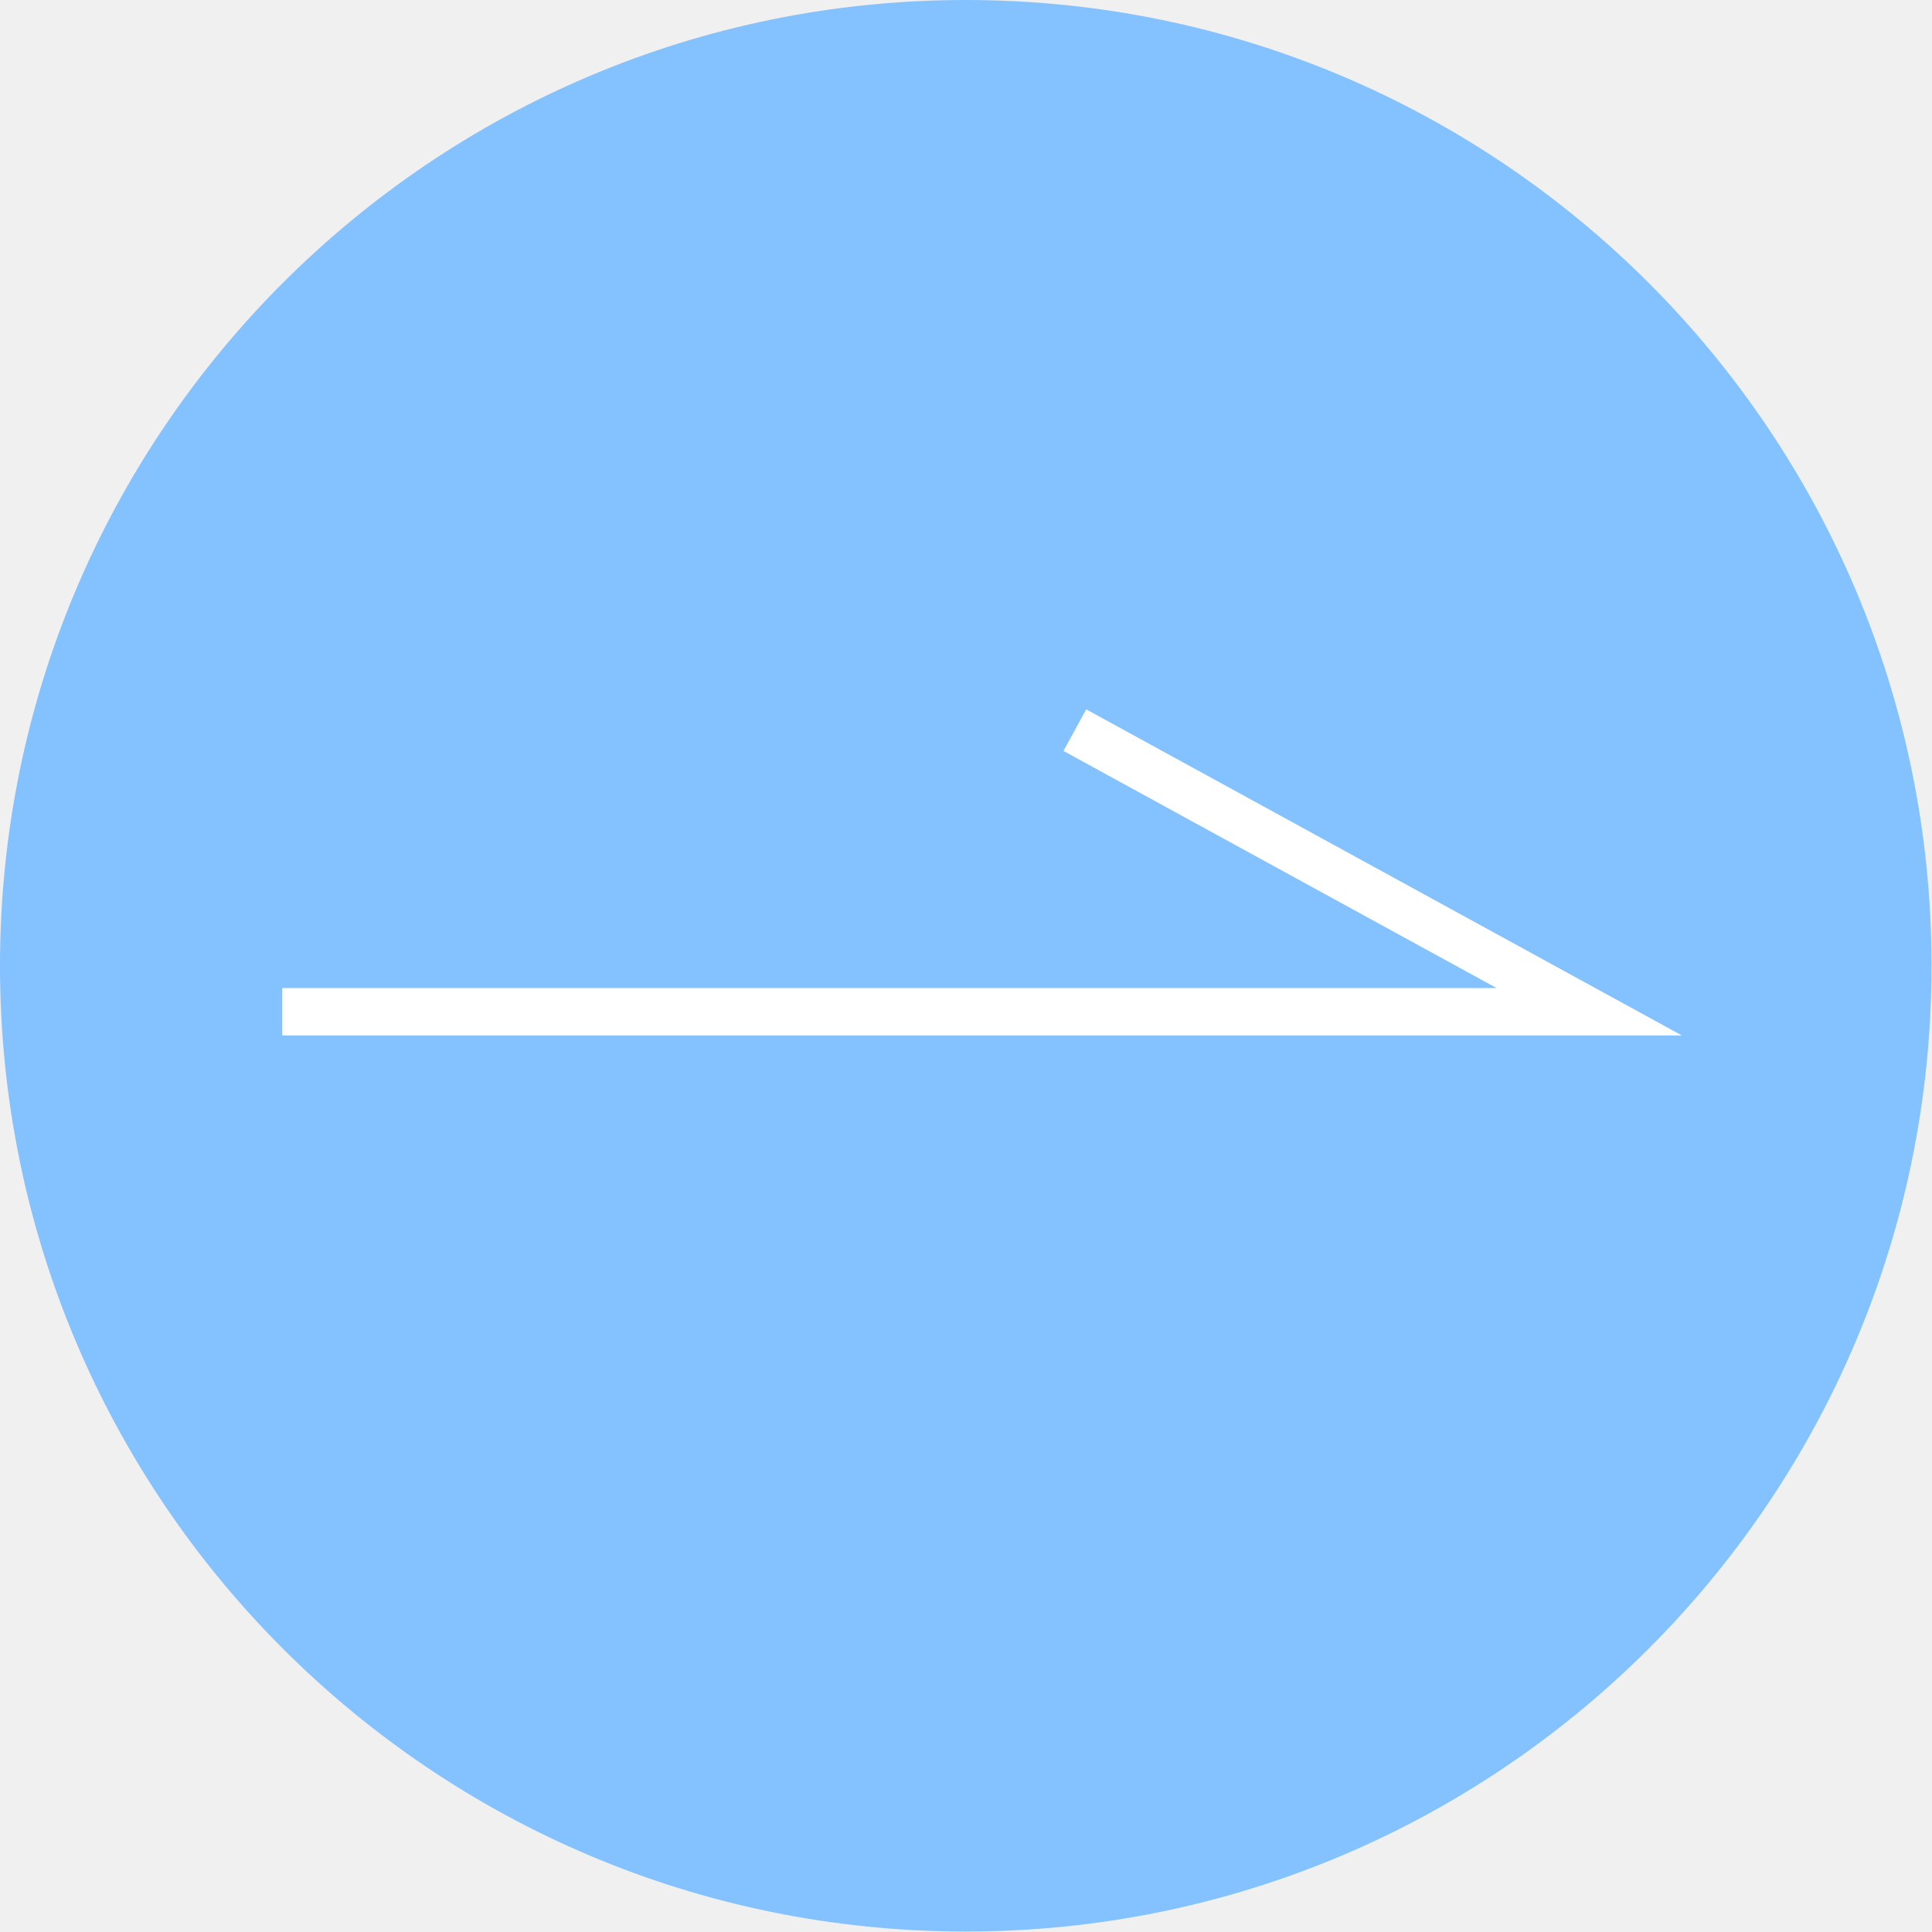
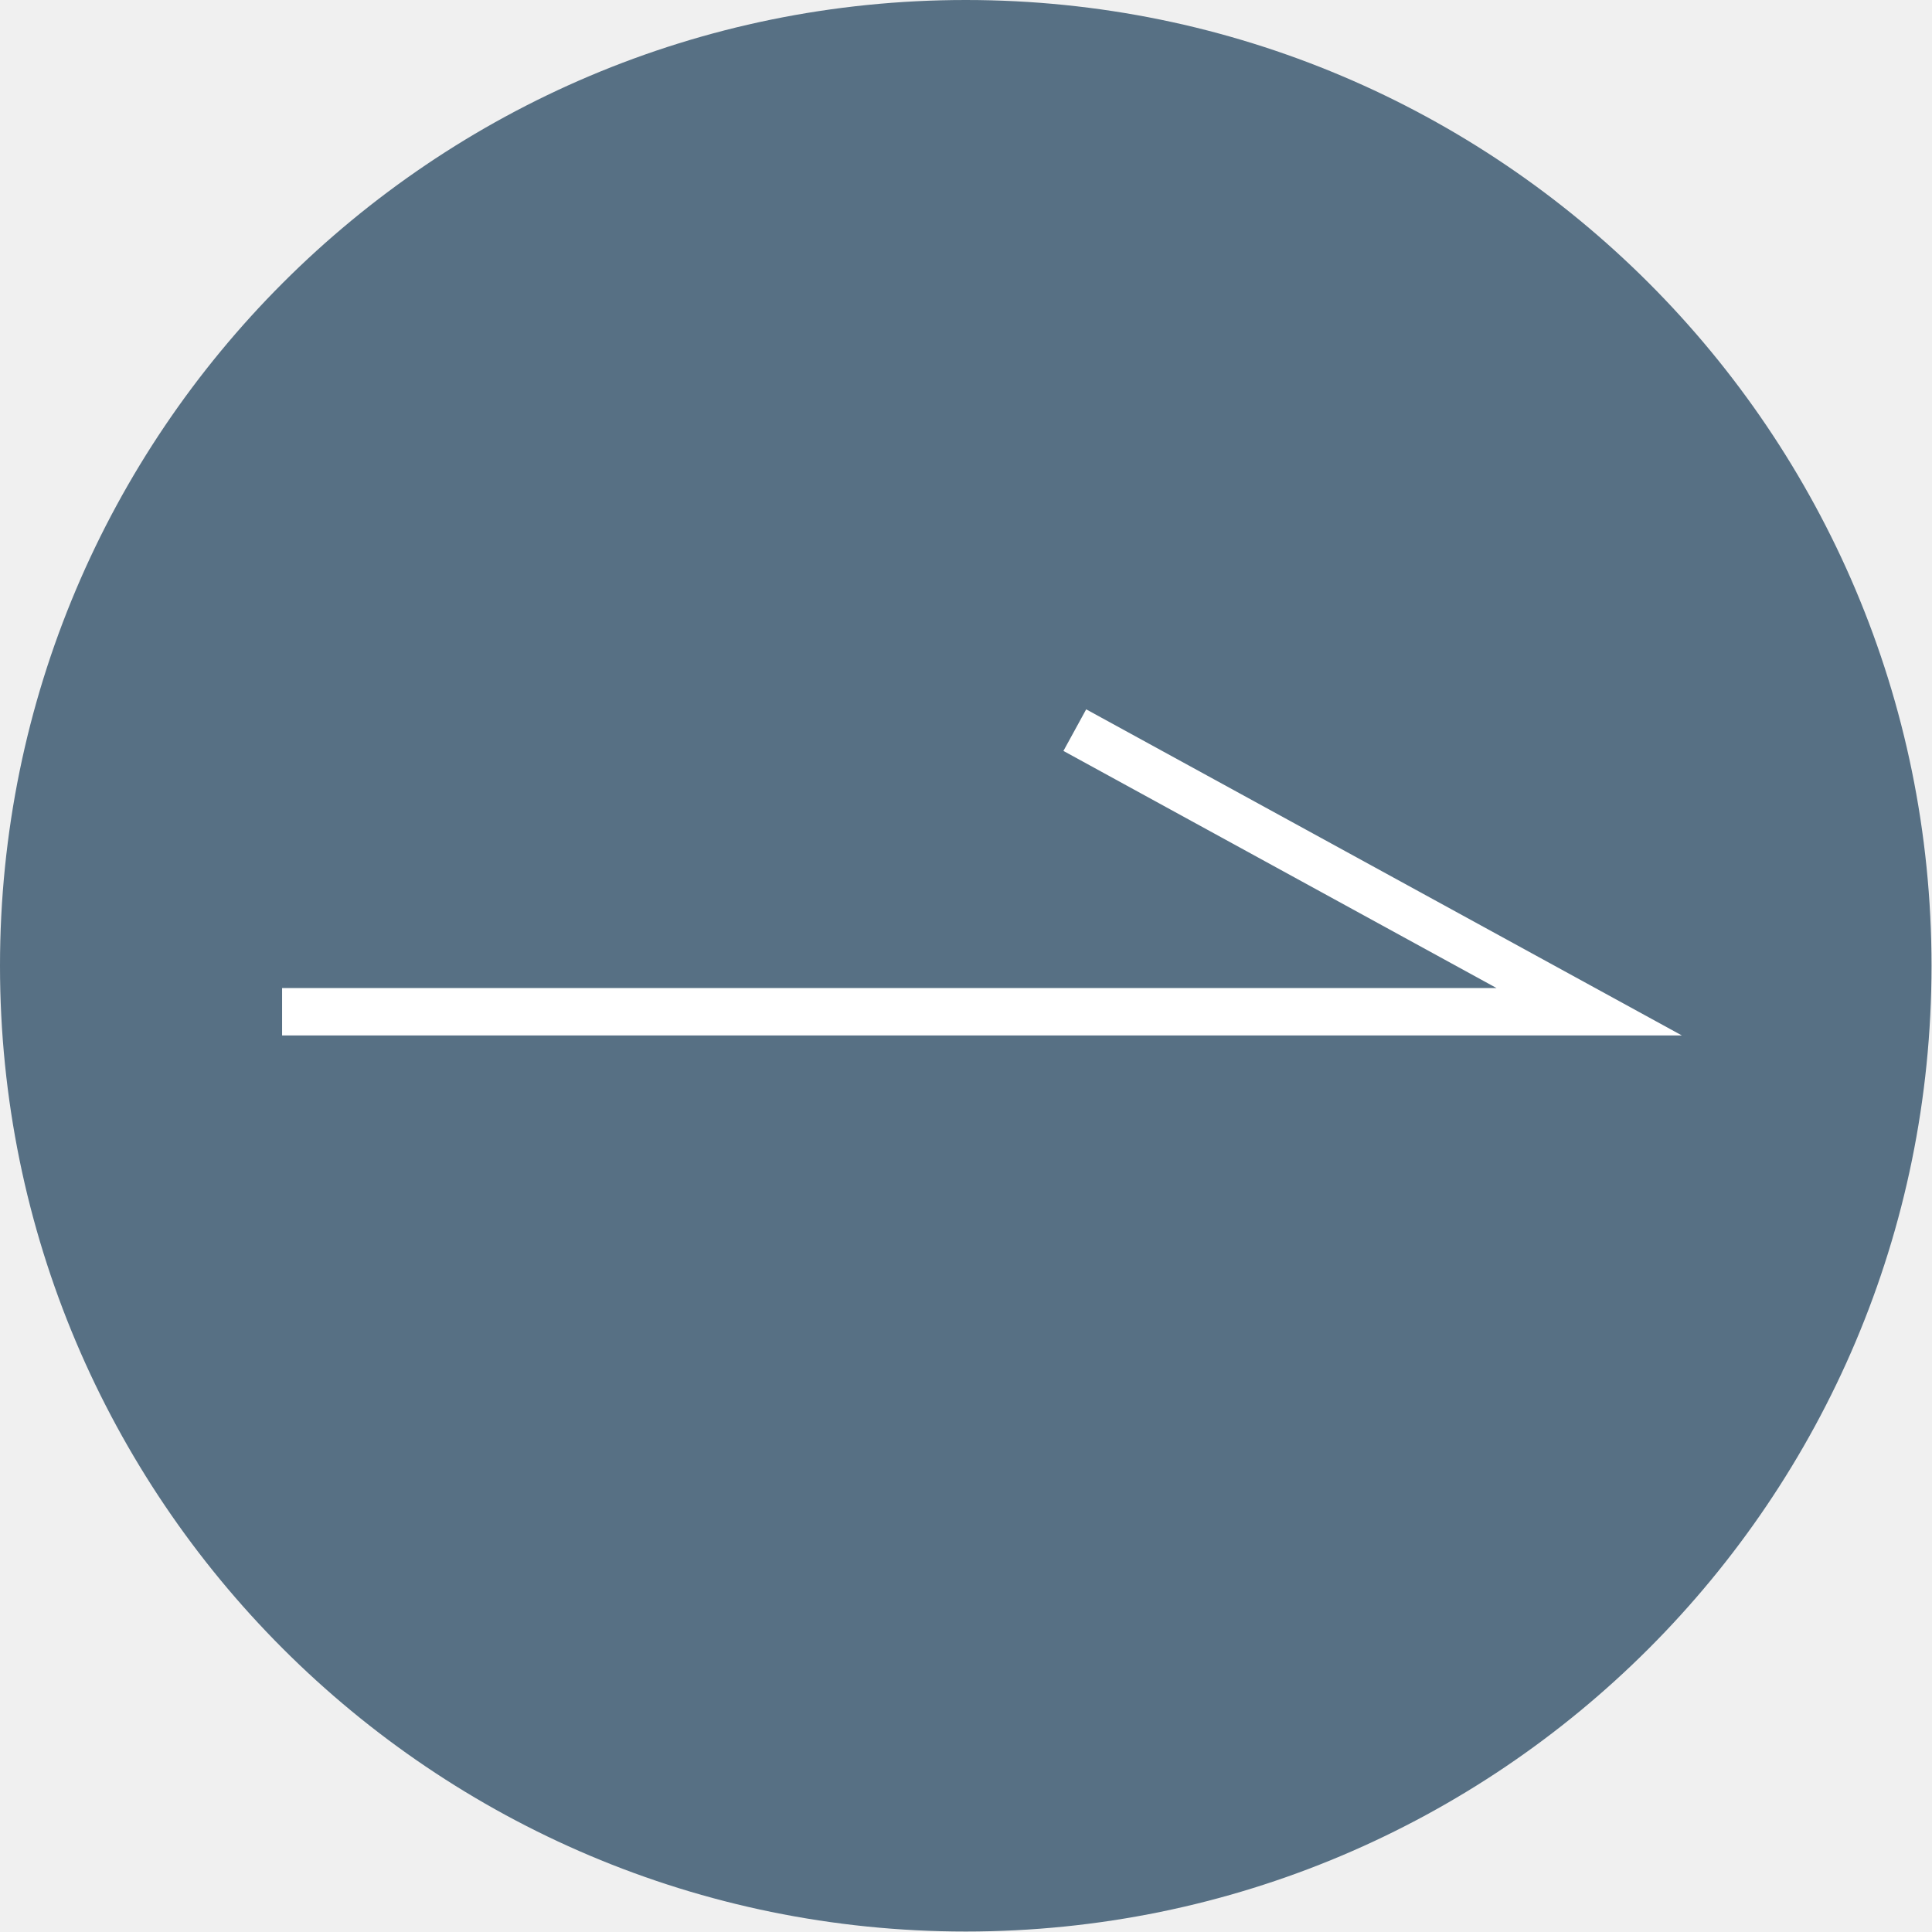
<svg xmlns="http://www.w3.org/2000/svg" id="_圖層_2" data-name="圖層 2" viewBox="0 0 40.75 40.75">
  <defs>
    <style>
      .cls-1 {
        fill: none;
        stroke: #fff;
        stroke-miterlimit: 10;
      }

      .cls-2 {
-         fill:	#84C1FF;
+         fill:	#577084;
      }
    </style>
  </defs>
  <g id="text">
    <circle class="cls-2" cx="20.37" cy="20.37" r="20.37" />
    <polyline class="cls-1" points="22.67 15.4 33.52 21.34 5.95 21.34" />
  </g>
</svg>
